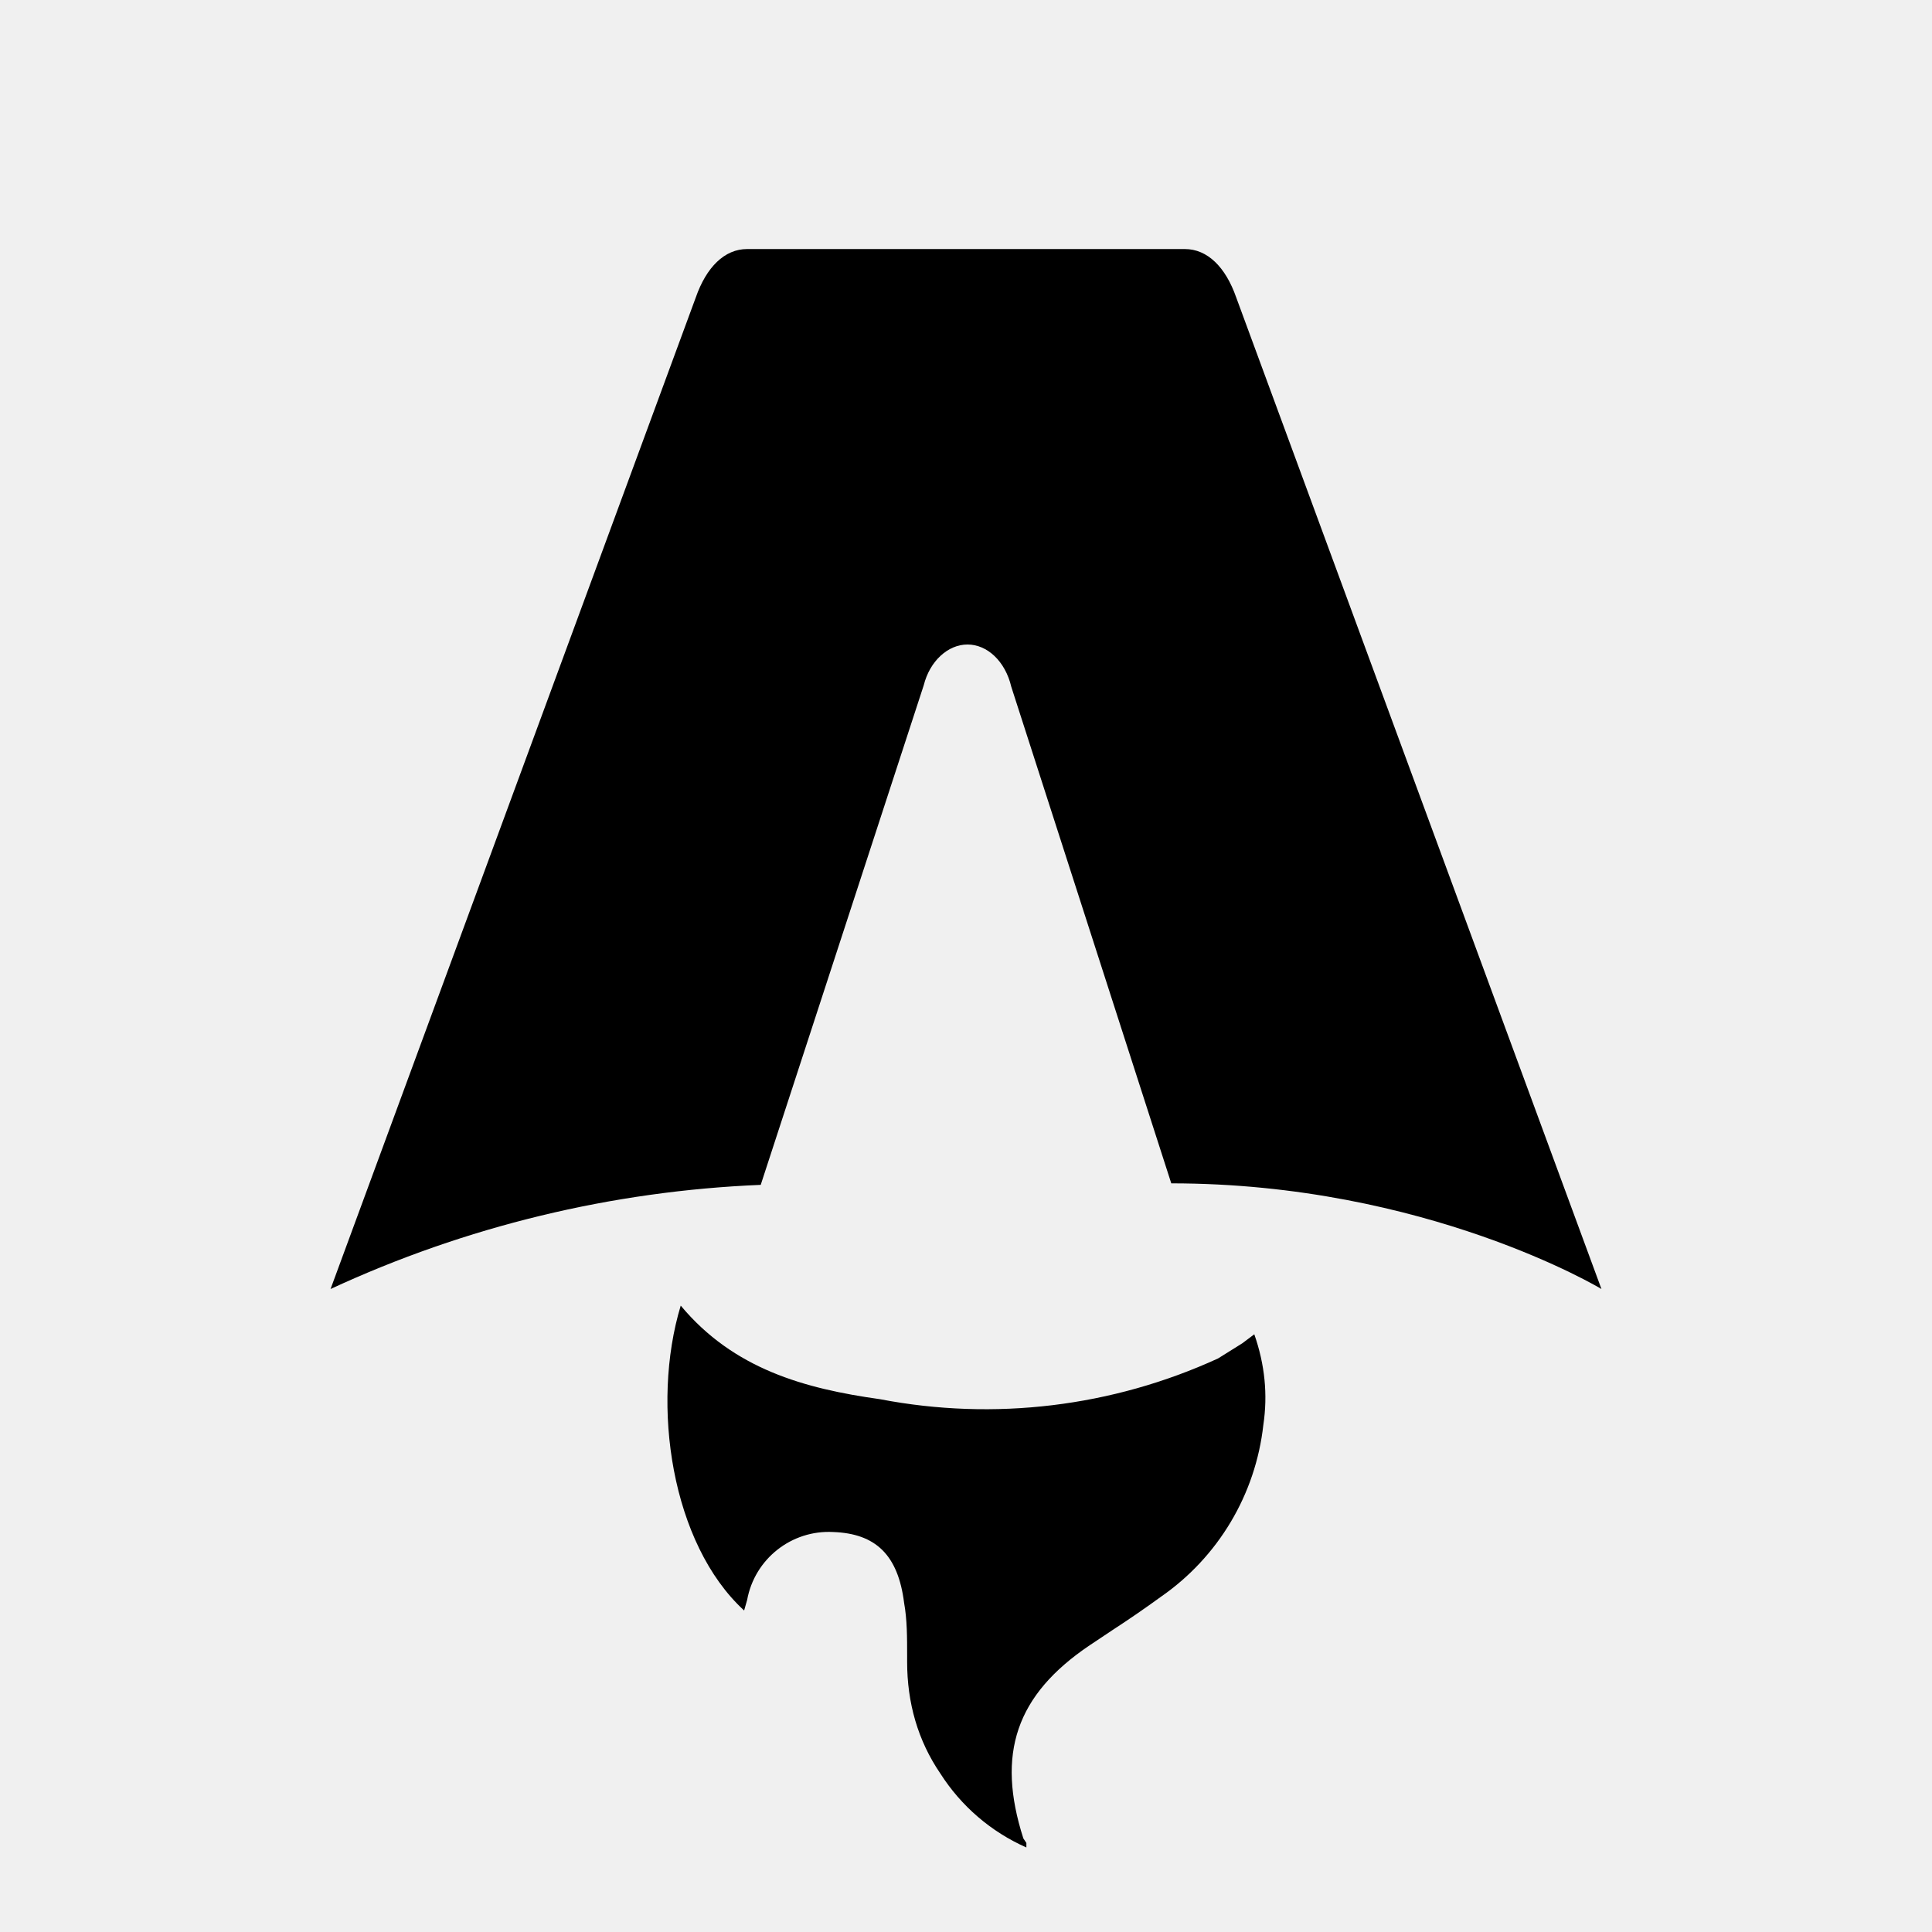
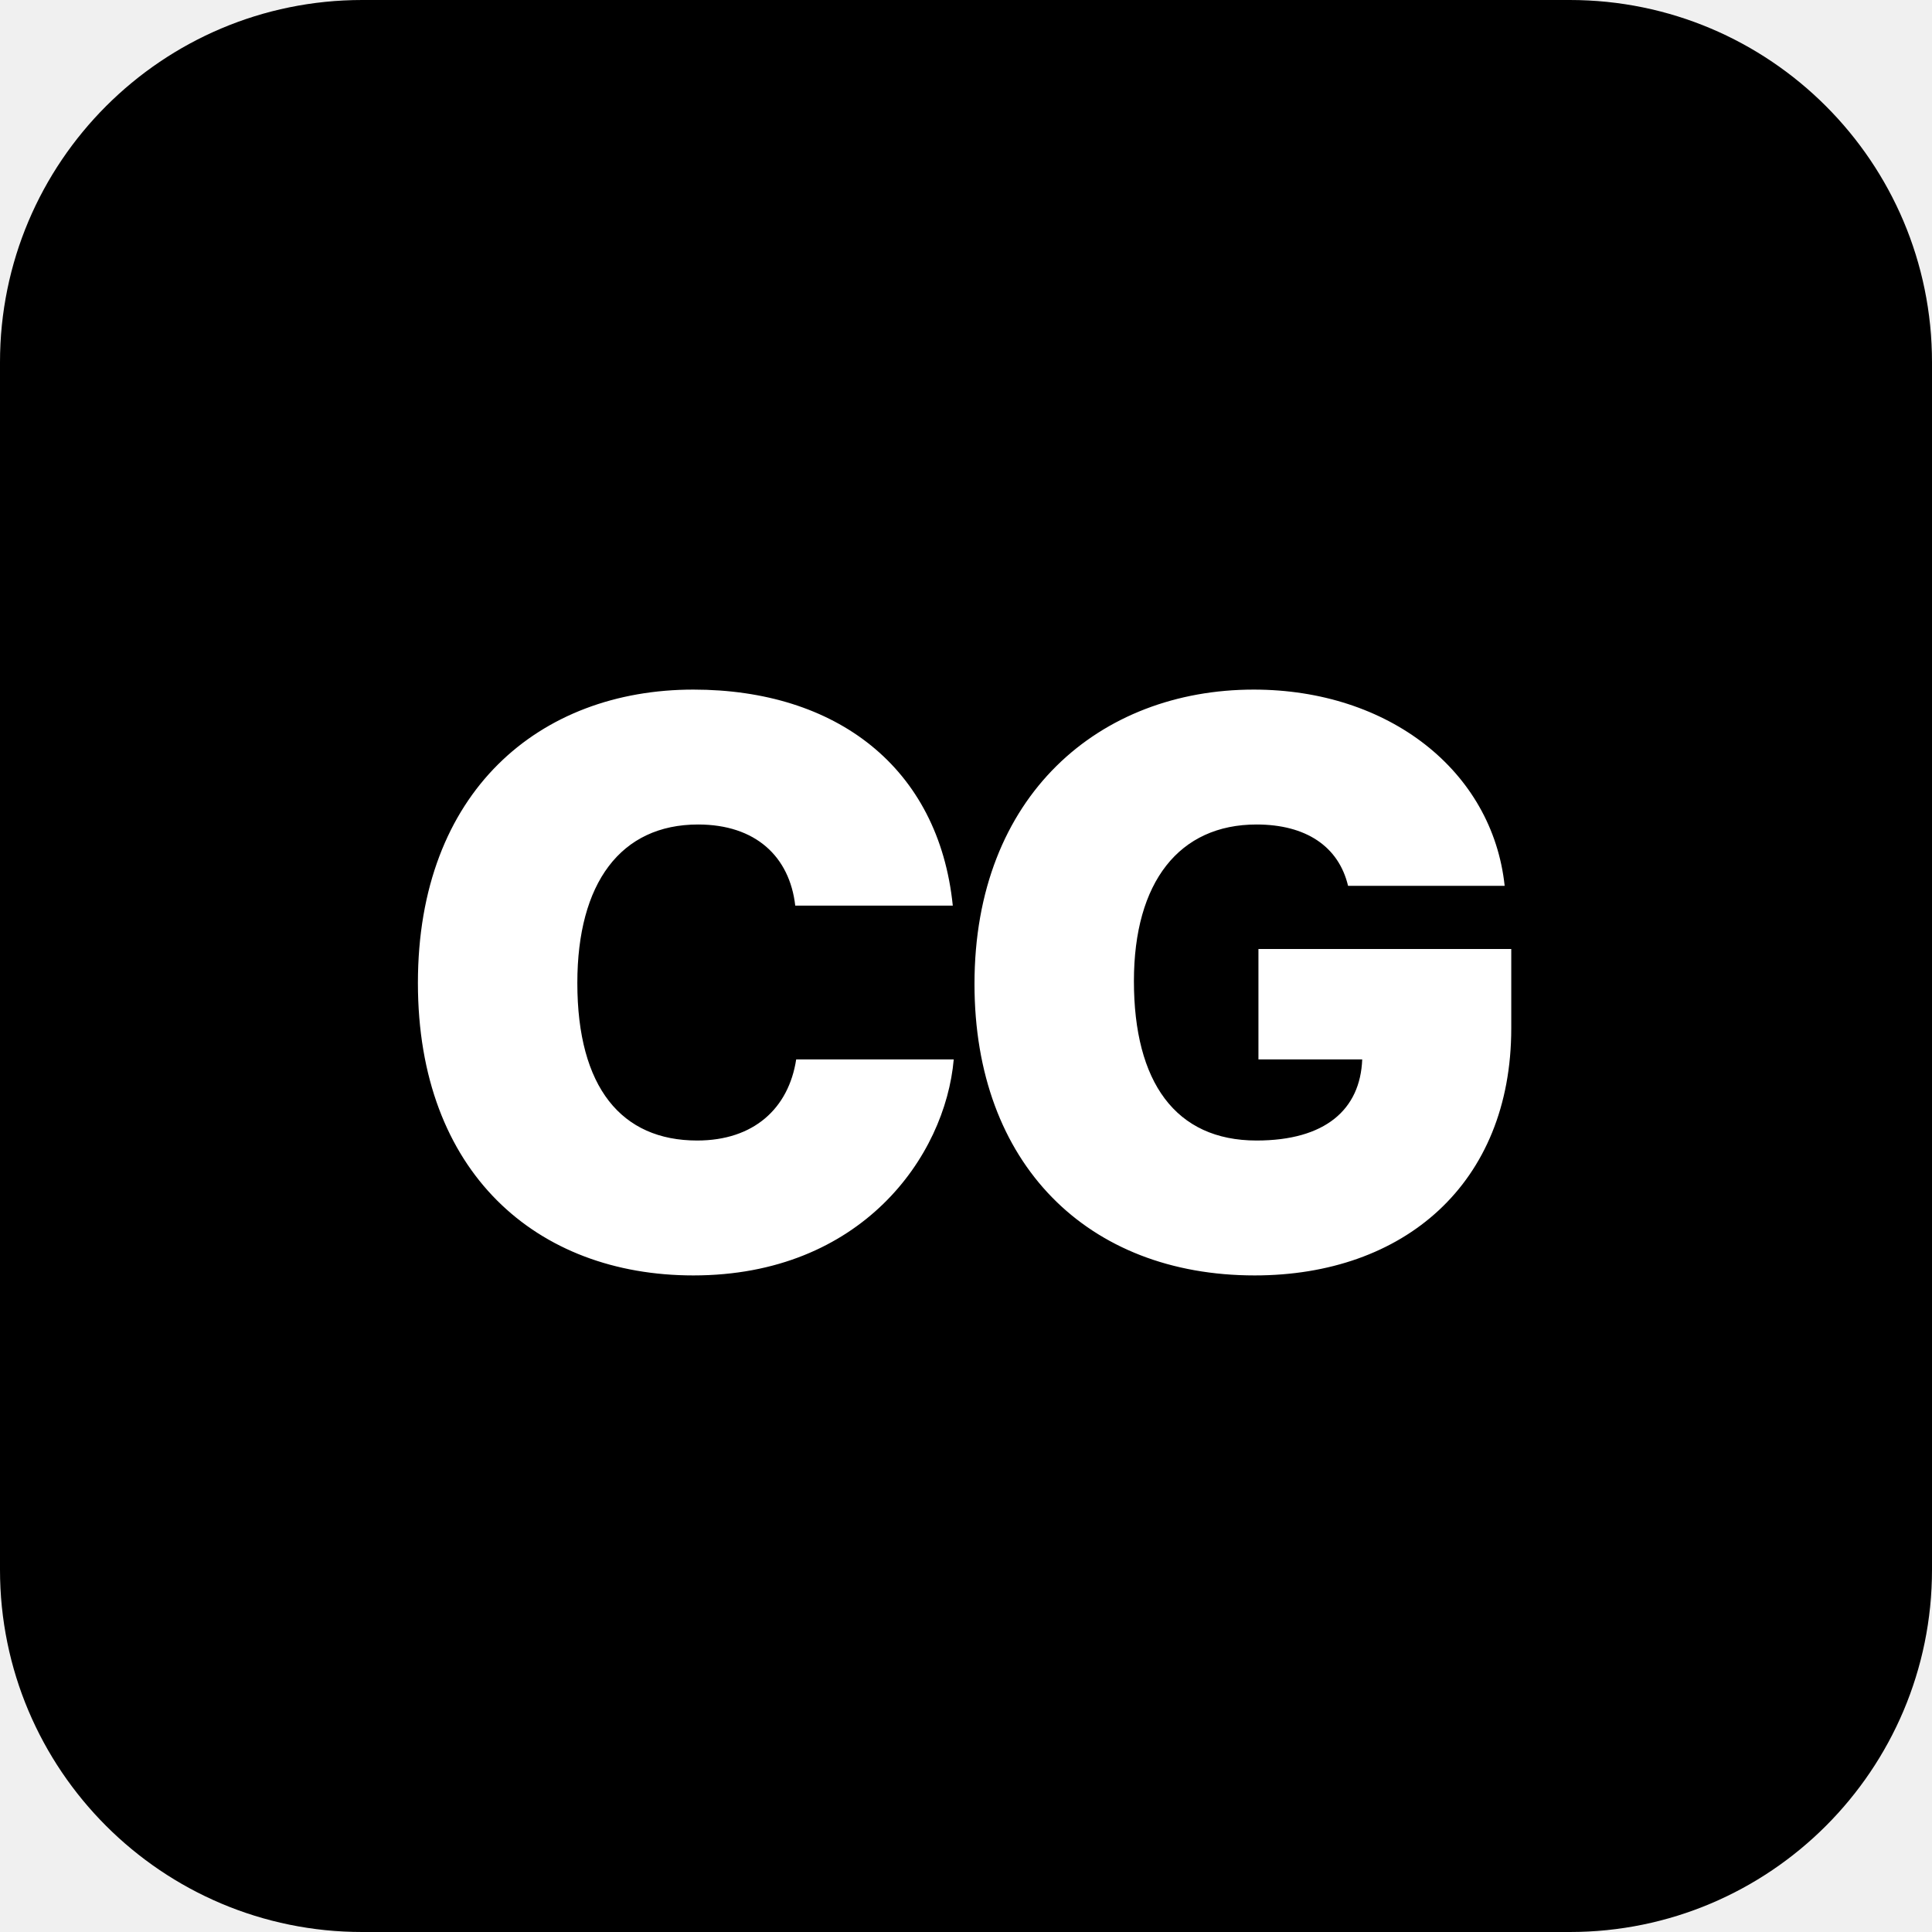
- <svg xmlns="http://www.w3.org/2000/svg" fill="none" viewBox="0 0 128 128">
-   <path d="M50.4 78.5a75.1 75.1 0 0 0-28.5 6.9l24.2-65.7c.7-2 1.9-3.2 3.4-3.2h29c1.5 0 2.7 1.2 3.4 3.2l24.2 65.7s-11.6-7-28.5-7L67 45.5c-.4-1.7-1.6-2.8-2.9-2.8-1.3 0-2.5 1.1-2.9 2.7L50.4 78.5Zm-1.1 28.2Zm-4.2-20.2c-2 6.6-.6 15.8 4.2 20.2a17.5 17.5 0 0 1 .2-.7 5.5 5.5 0 0 1 5.7-4.5c2.8.1 4.3 1.5 4.7 4.7.2 1.1.2 2.3.2 3.5v.4c0 2.7.7 5.2 2.2 7.4a13 13 0 0 0 5.7 4.9v-.3l-.2-.3c-1.8-5.6-.5-9.5 4.4-12.8l1.5-1a73 73 0 0 0 3.2-2.2 16 16 0 0 0 6.8-11.4c.3-2 .1-4-.6-6l-.8.6-1.6 1a37 37 0 0 1-22.4 2.7c-5-.7-9.7-2-13.2-6.2Z" />
-   <style>
-         path { fill: #000; }
-         @media (prefers-color-scheme: dark) {
-             path { fill: #FFF; }
-         }
-     </style>
+ <svg xmlns="http://www.w3.org/2000/svg" viewBox="0 0 32 32">
+   <rect width="32" height="32" rx="6" fill="#000000" />
+   <text x="16" y="21" font-family="system-ui, -apple-system, sans-serif" font-weight="900" font-size="13" fill="#ffffff" text-anchor="middle" letter-spacing="-0.5">CG</text>
</svg>
